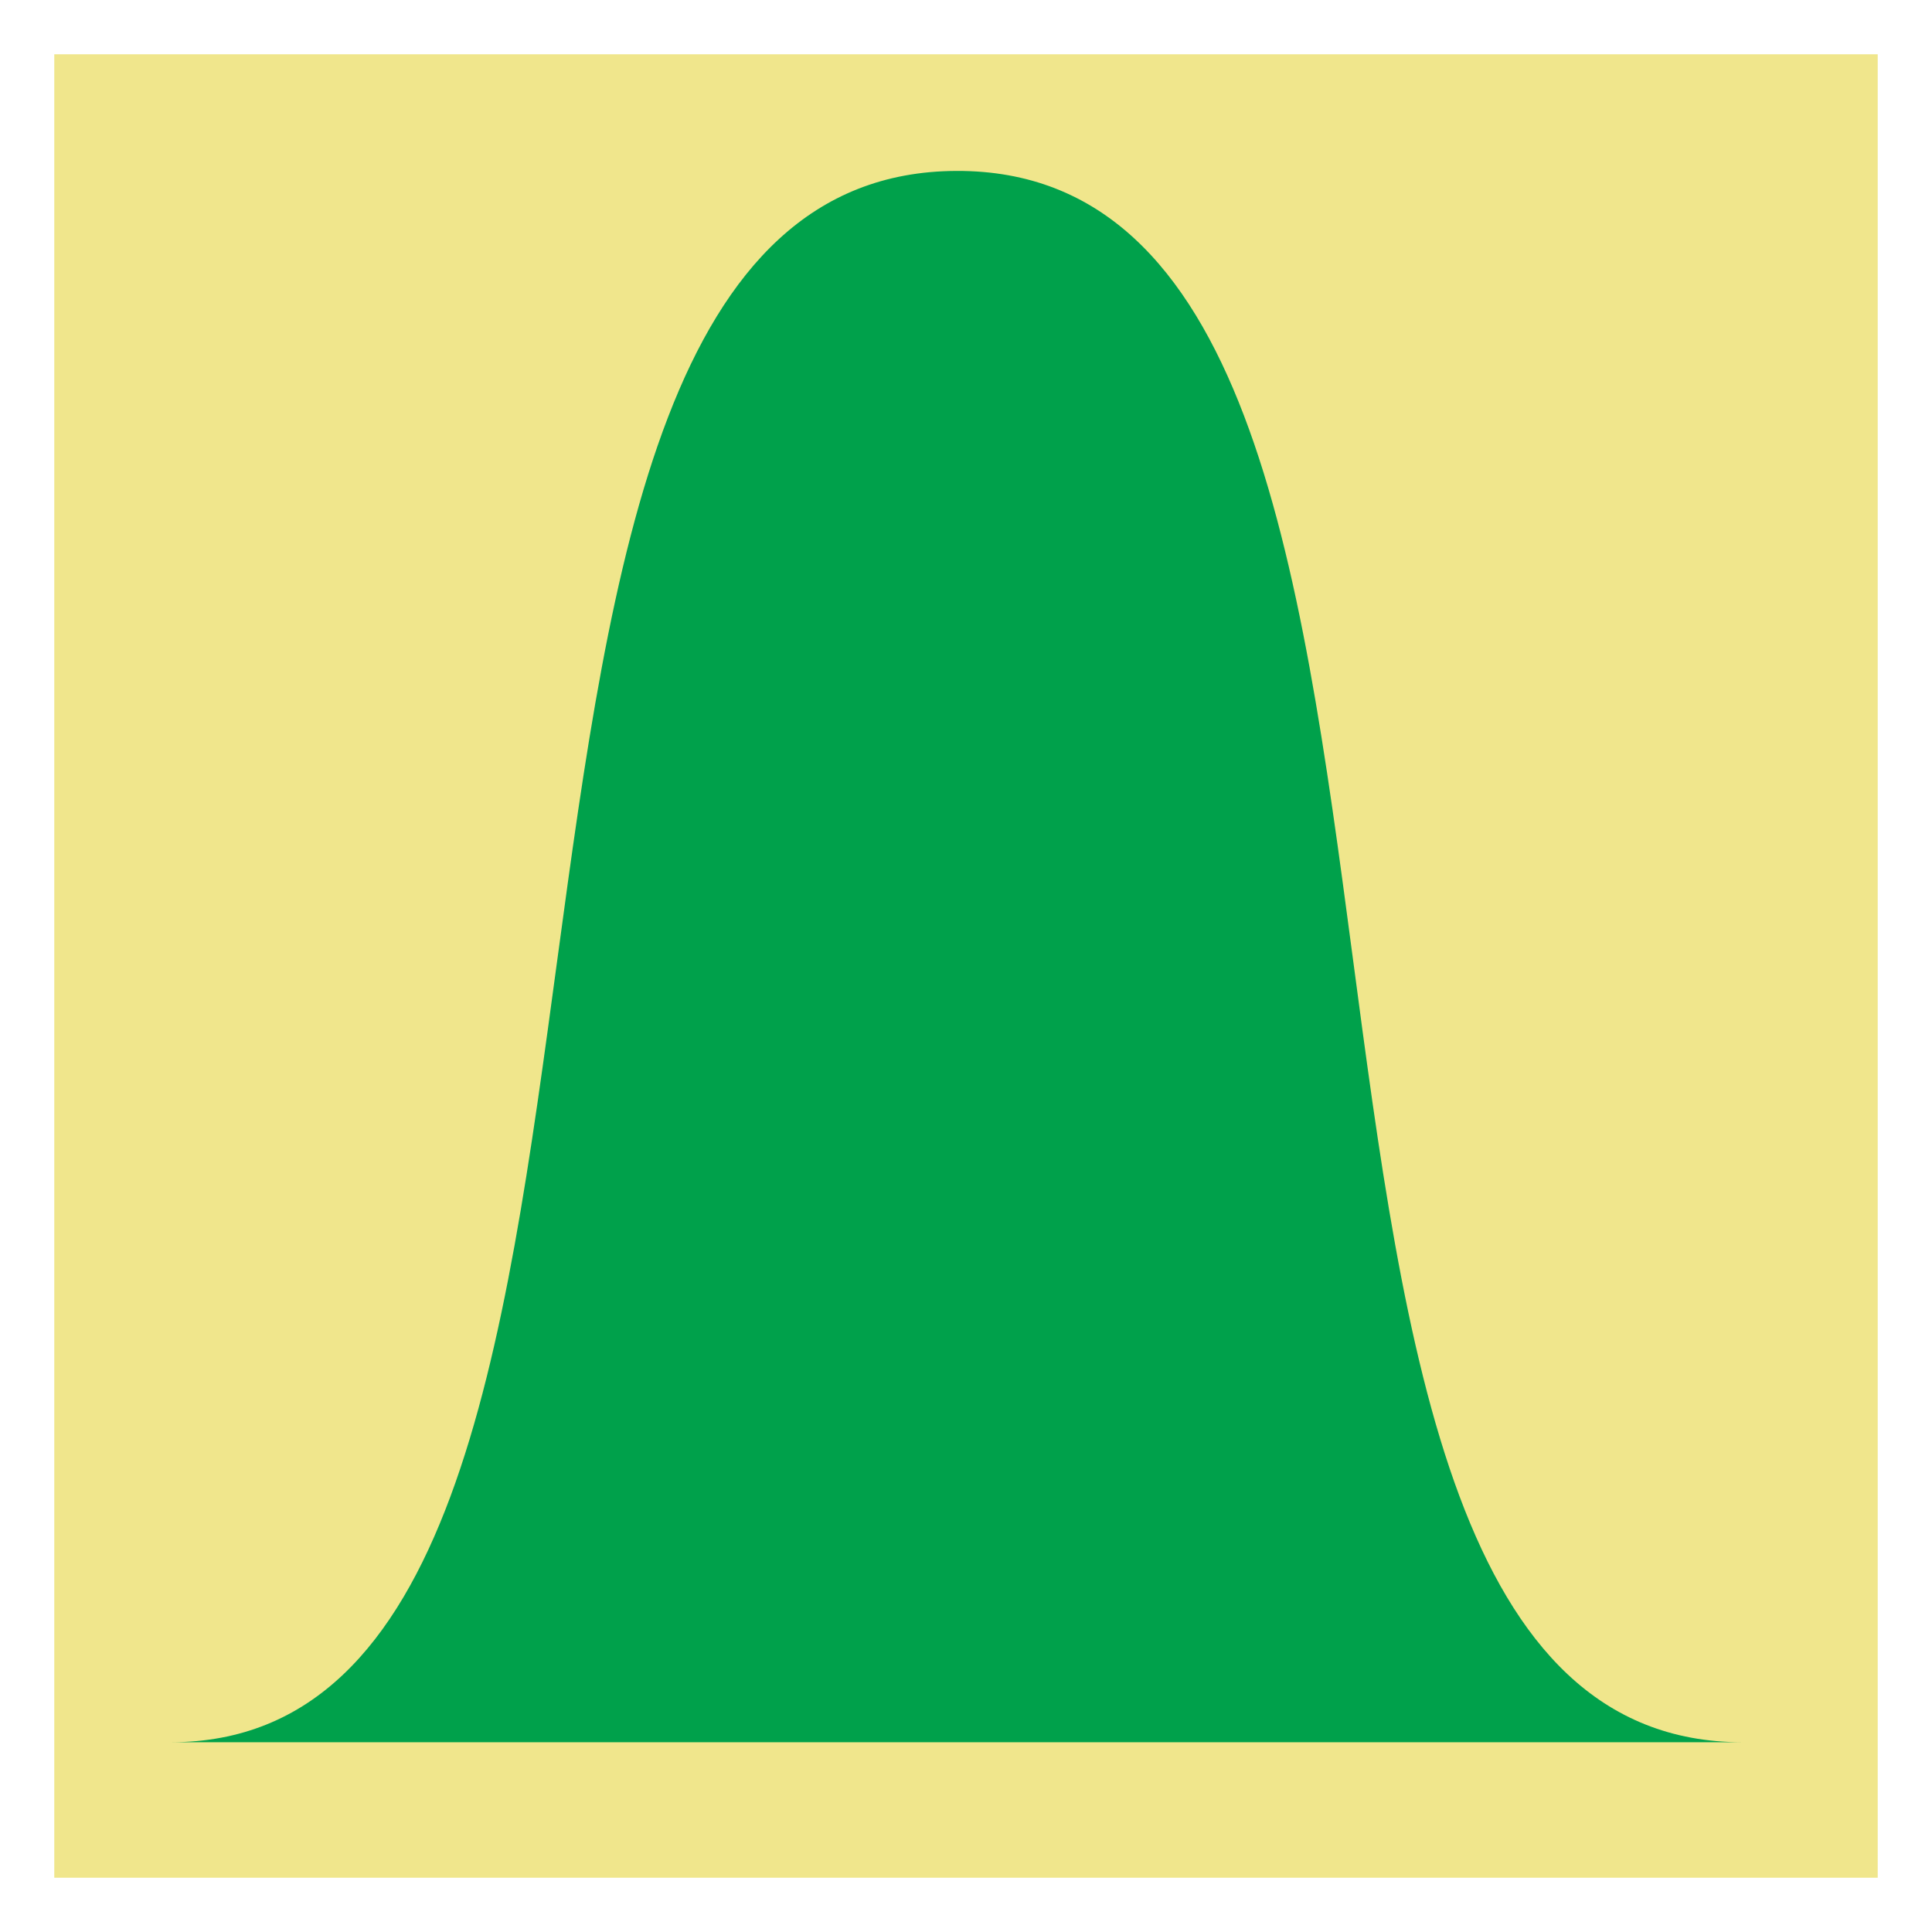
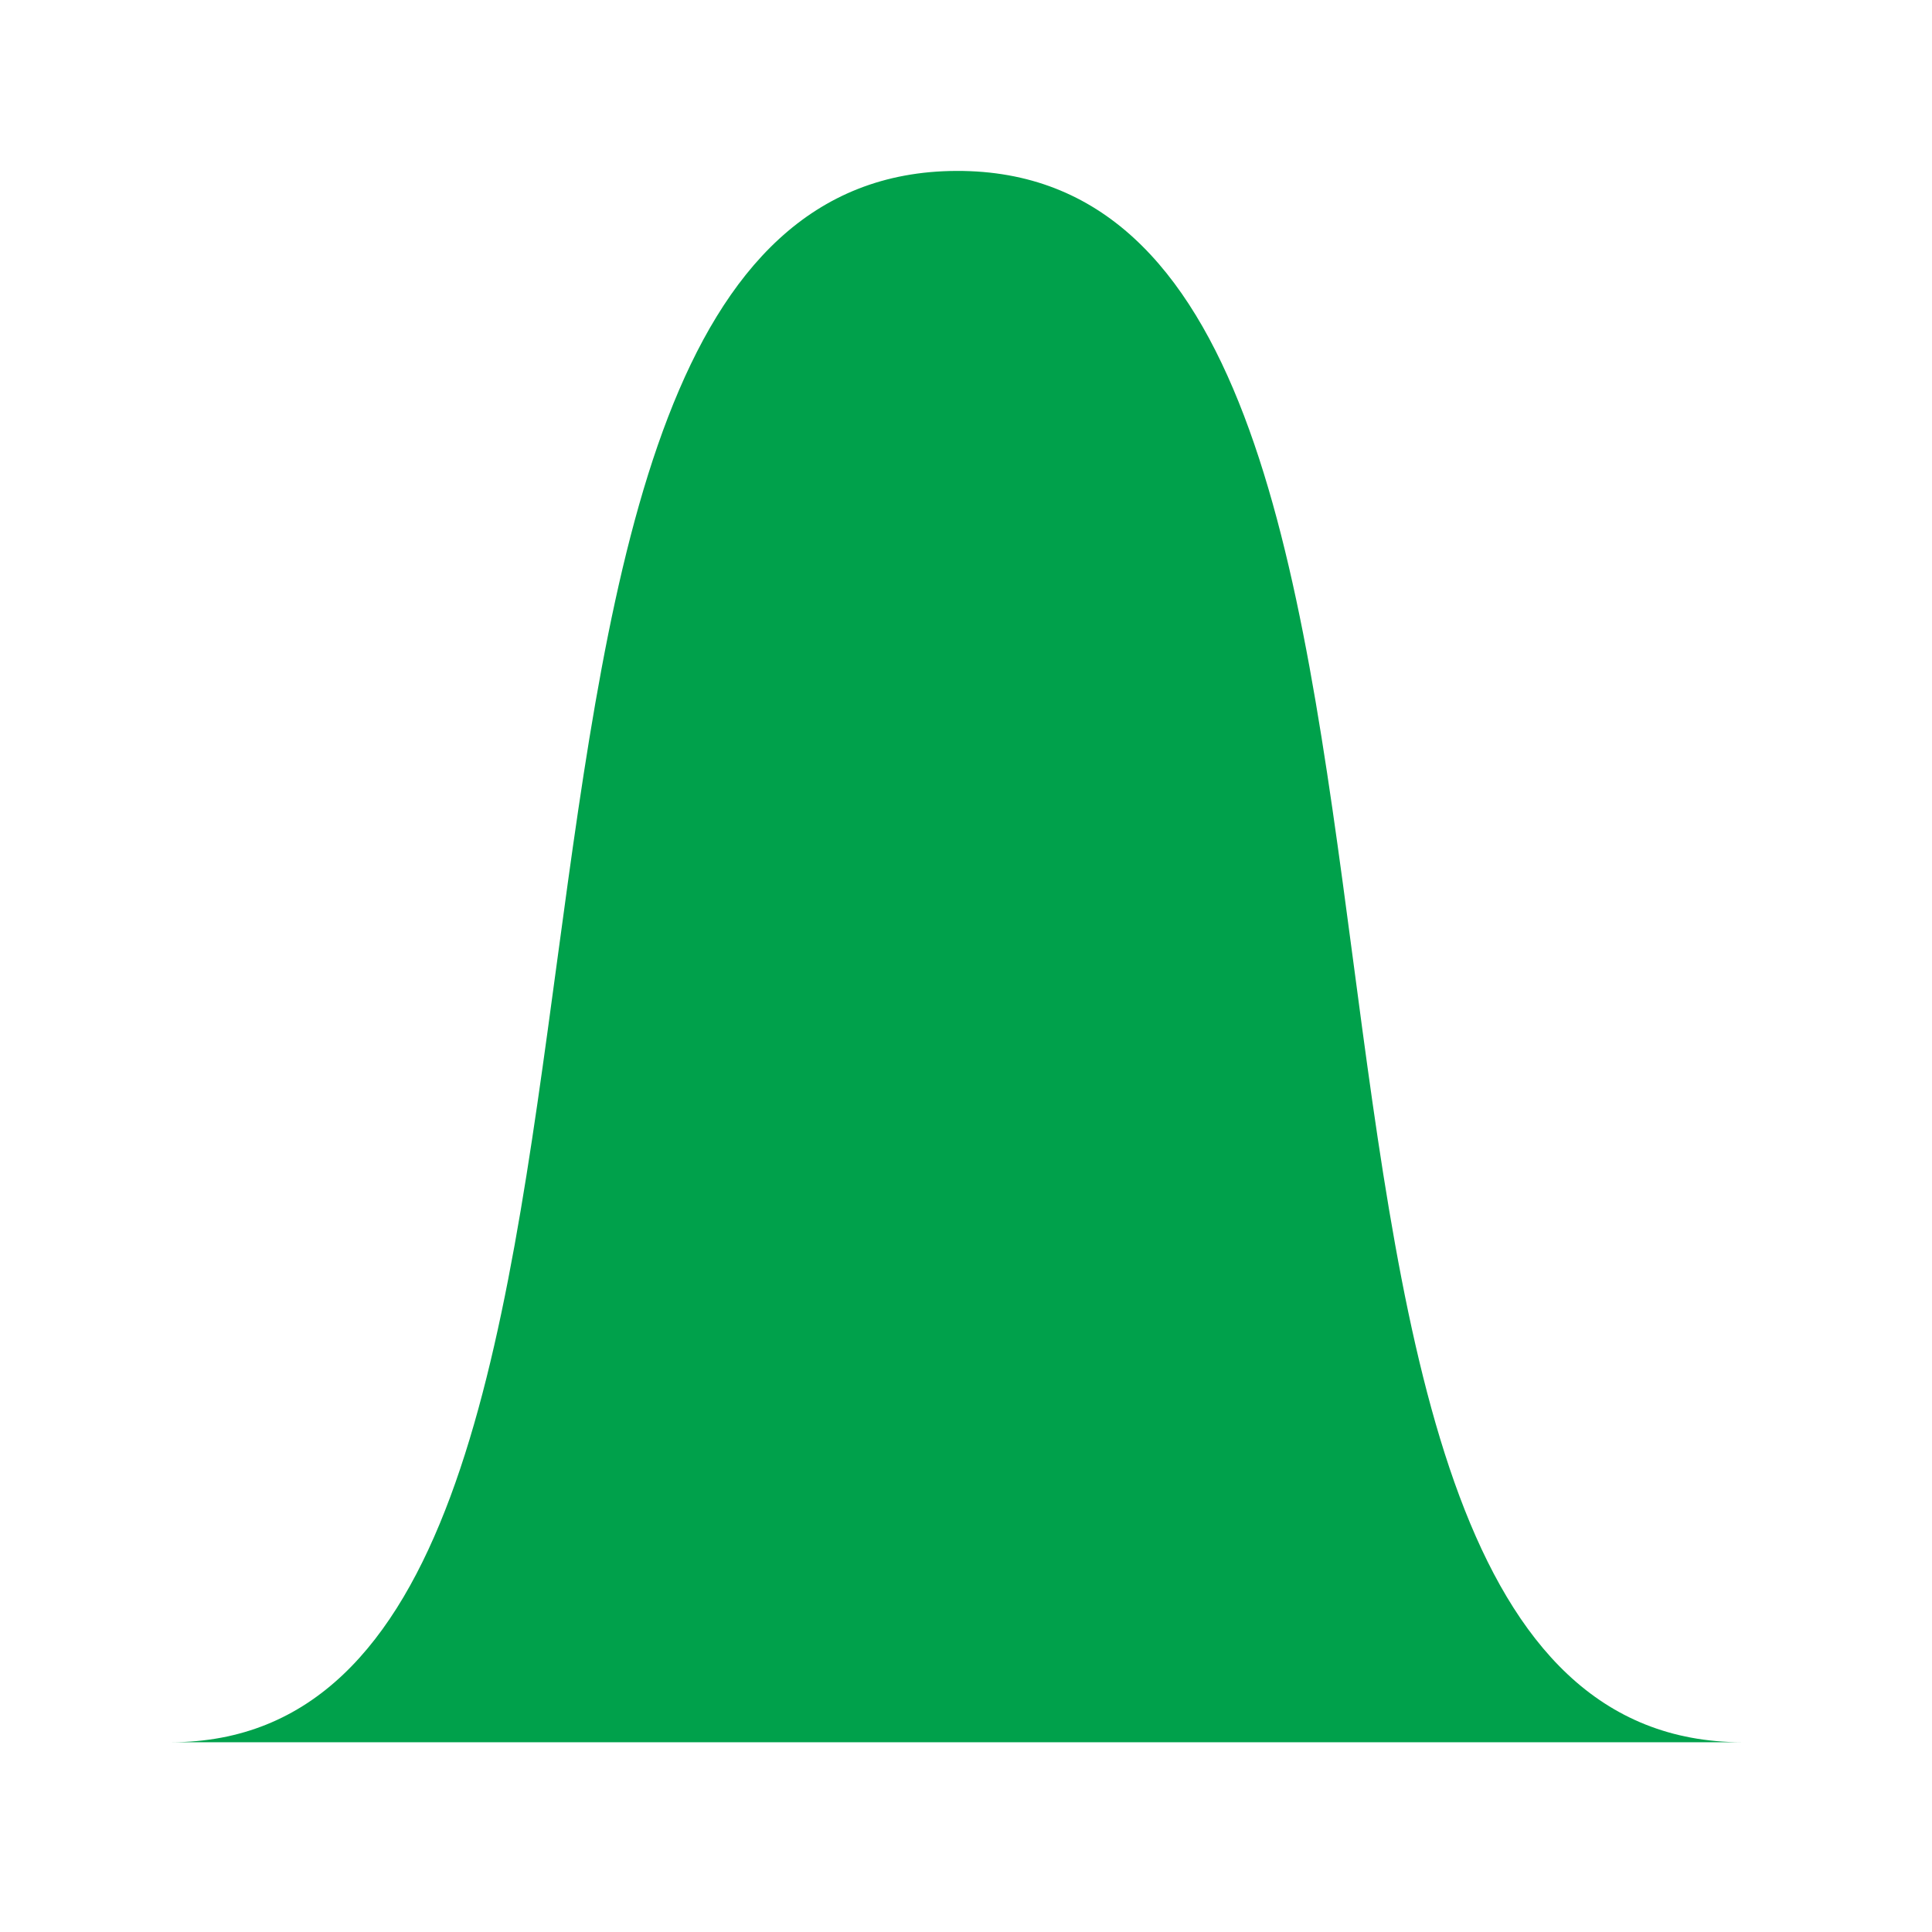
<svg xmlns="http://www.w3.org/2000/svg" id="svg6" version="1.1" viewBox="0 0 32 32">
-   <rect id="rect828-6" x=".899" y=".899" width="30.202" height="30.202" fill="#f0e68c" />
  <path id="path4" d="m28.857 28.857h-26.026c9.36-0.01 3.385-25.997 13.013-26.026 9.628-0.029 3.522 26.016 13.013 26.026z" fill="#00a14b" />
</svg>
